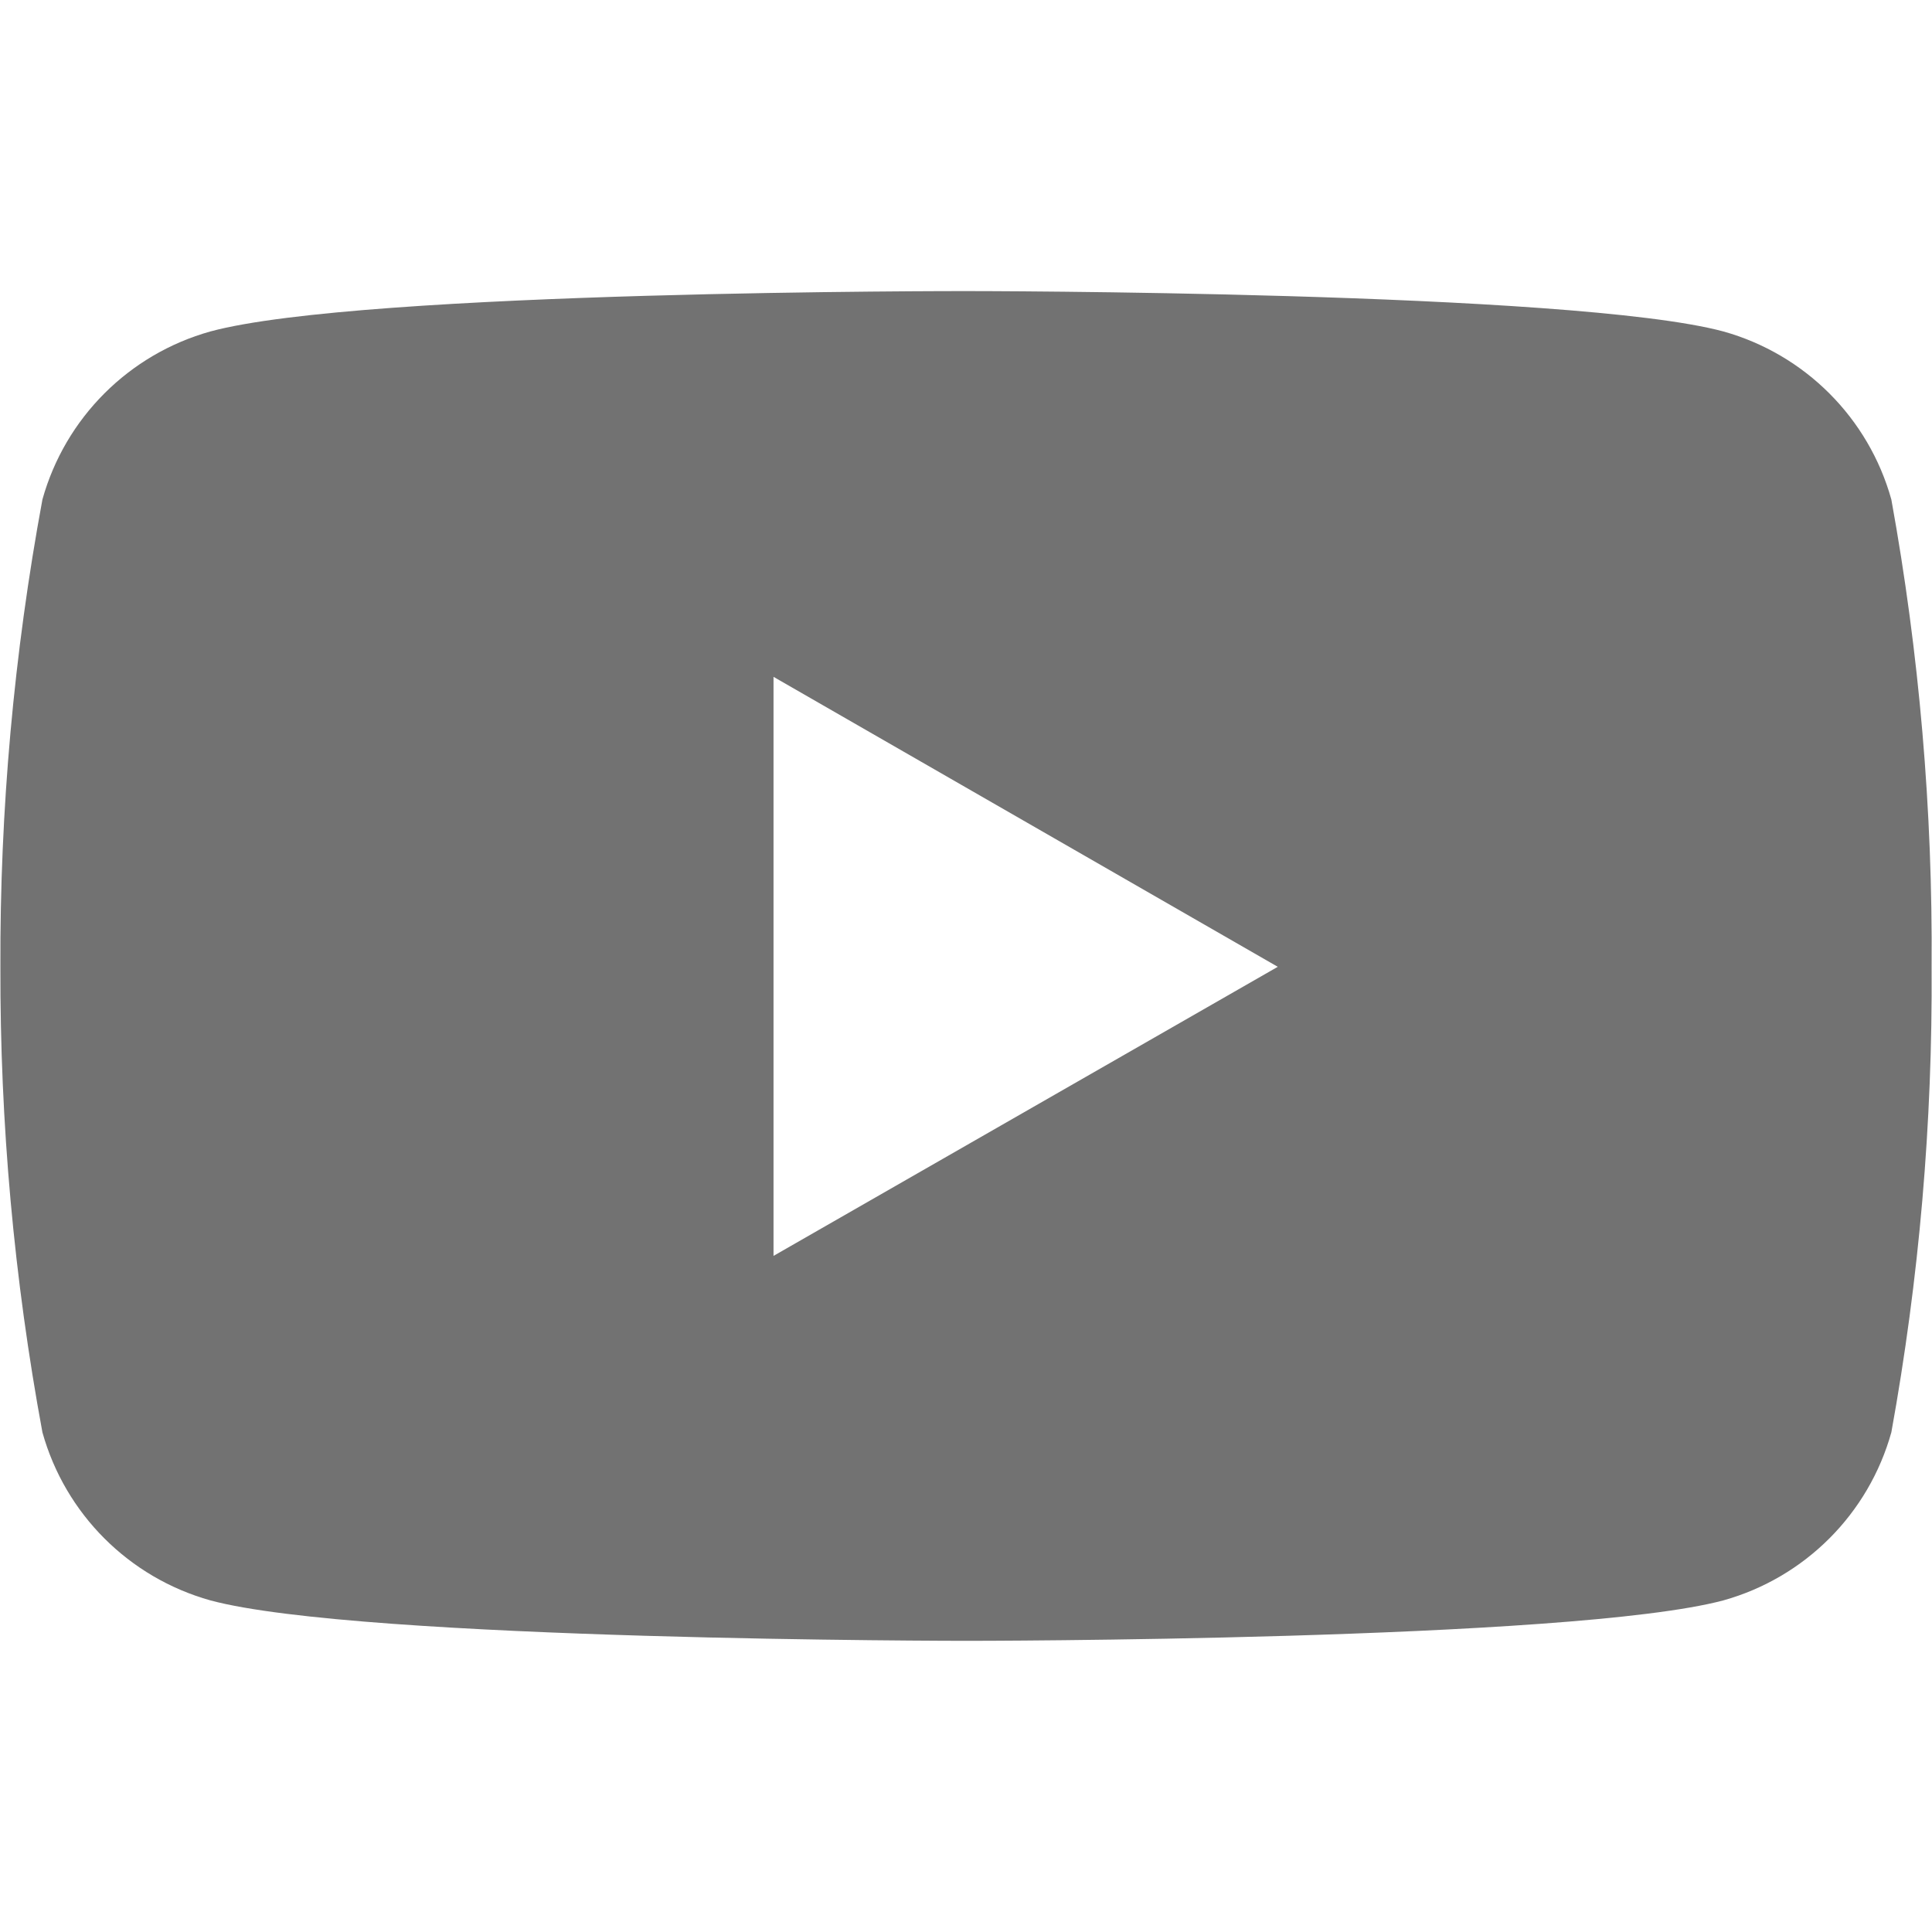
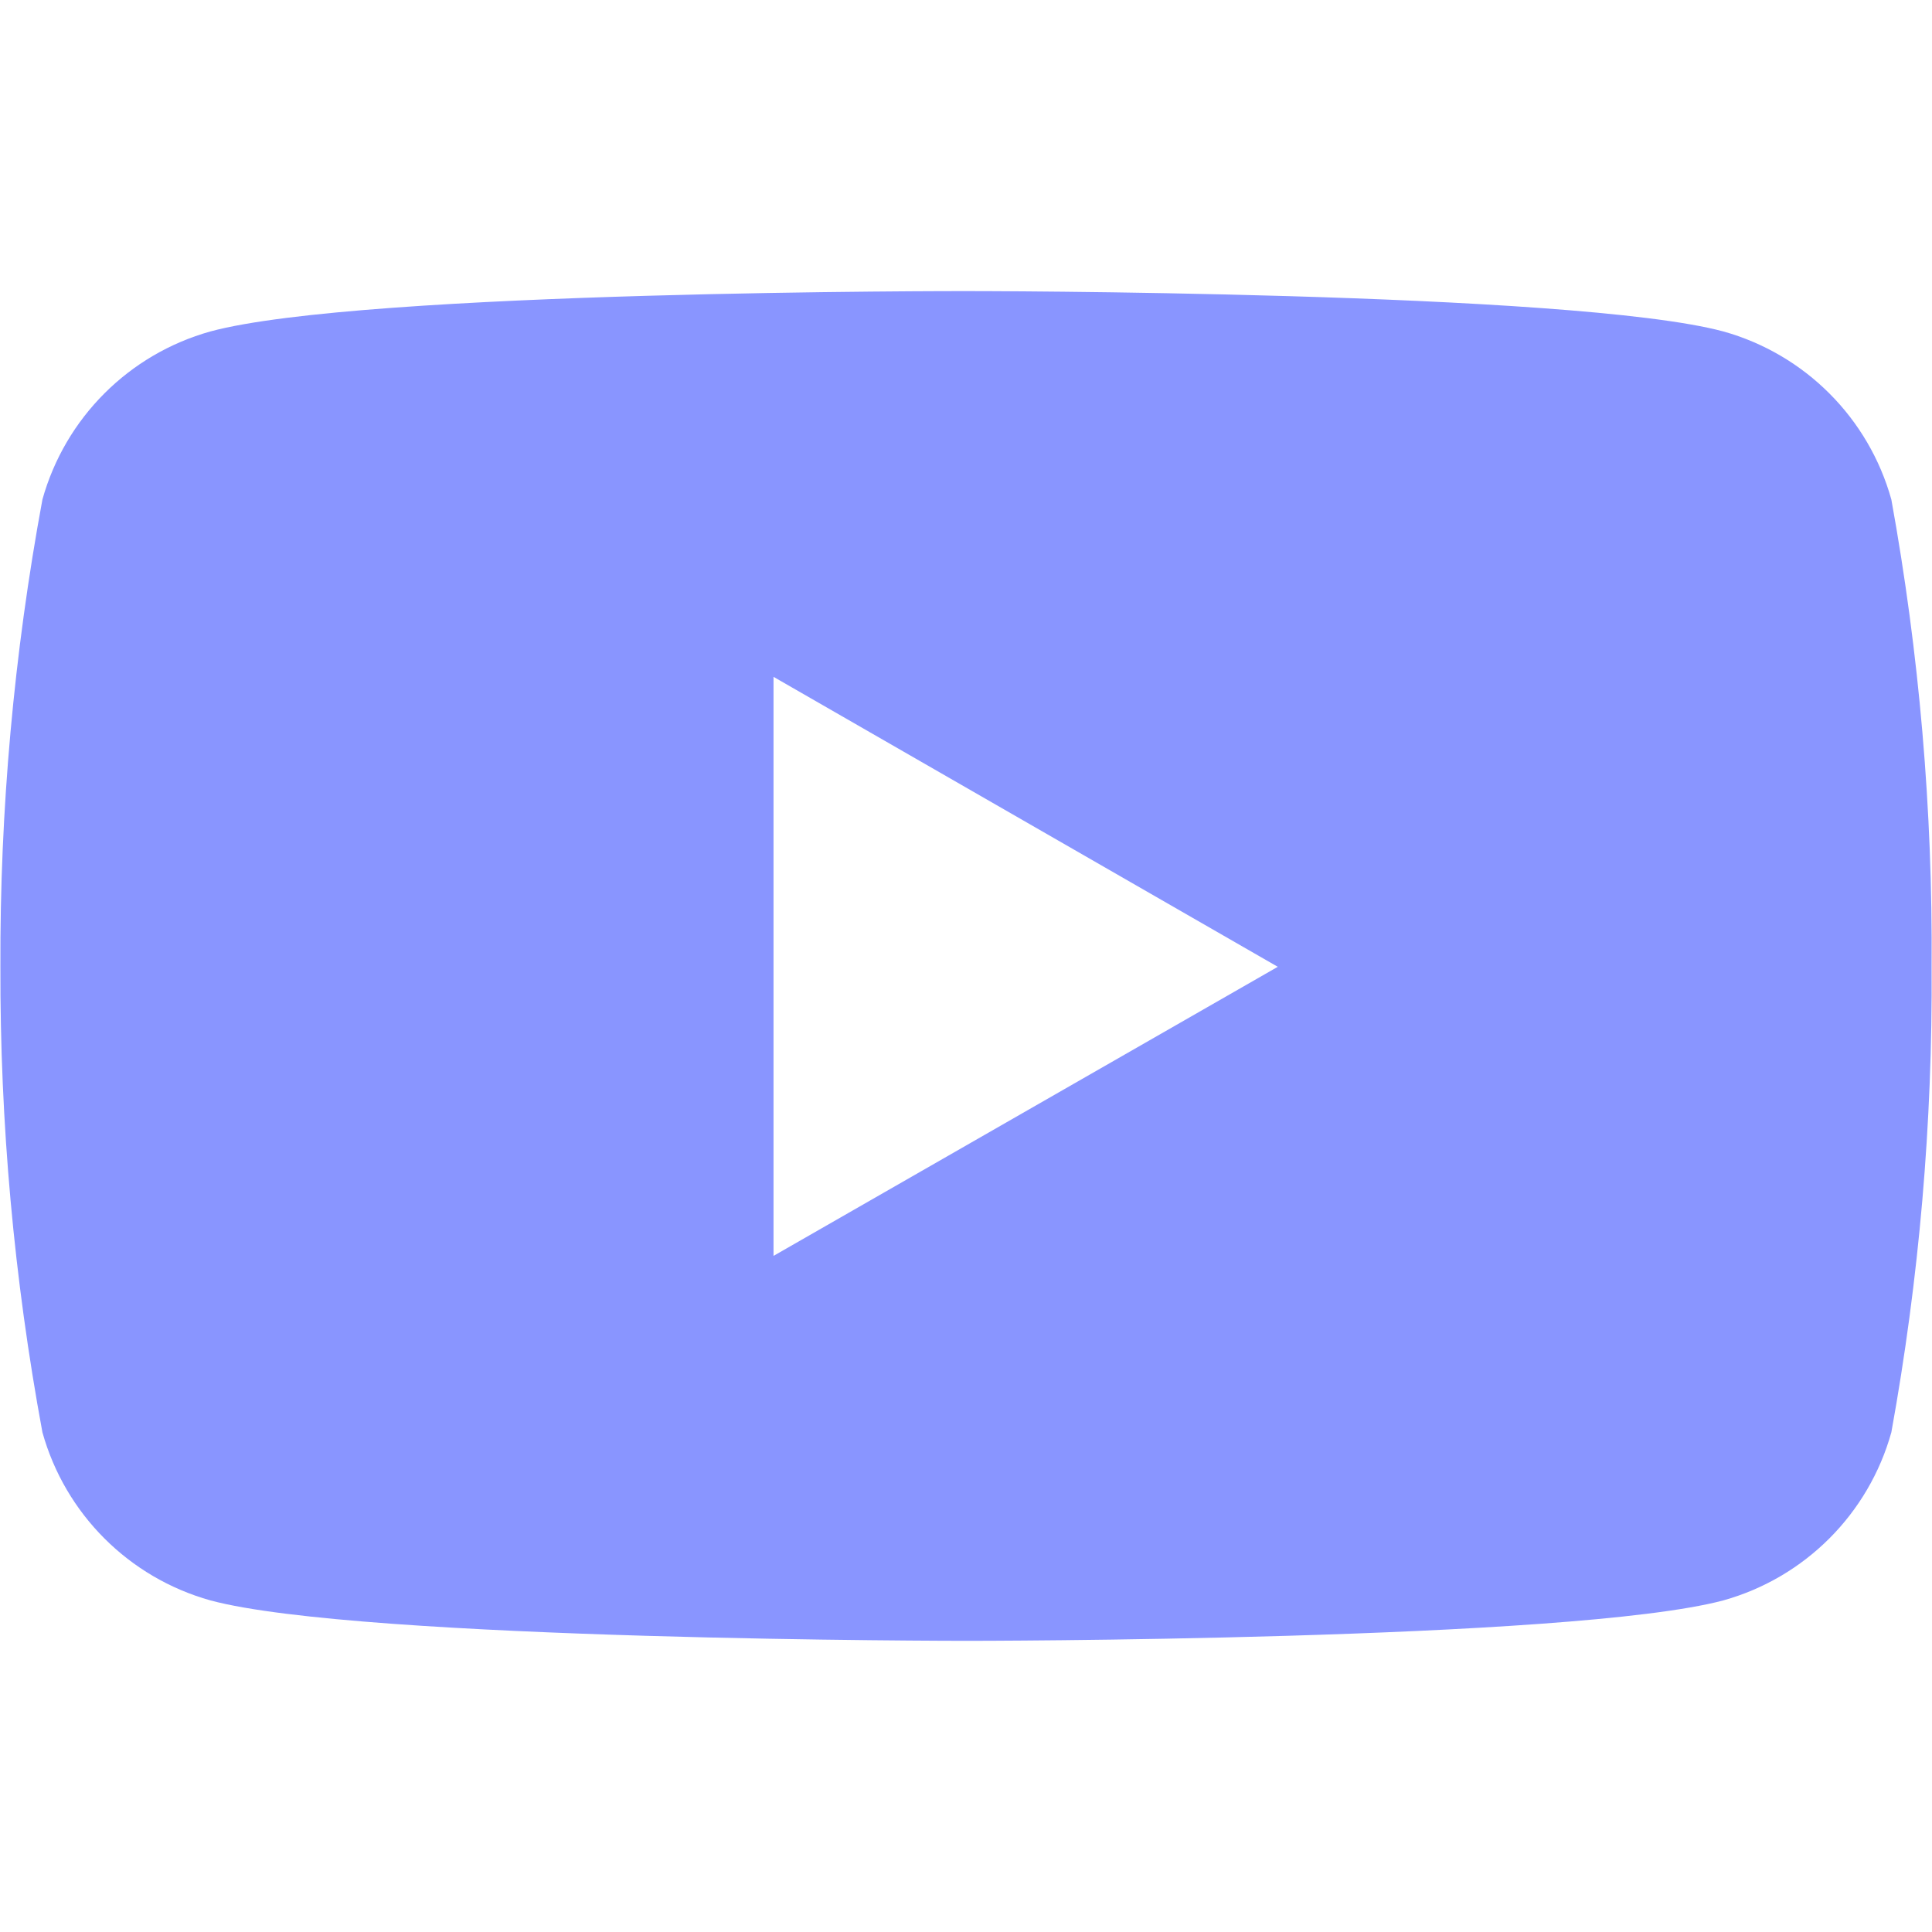
<svg xmlns="http://www.w3.org/2000/svg" viewBox="0 0 24 24" preserveAspectRatio="xMidYMid meet">
-   <path fill="#727272" d="M23.495 6.205a3.007 3.007 0 0 0-2.088-2.088c-1.87-.501-9.396-.501-9.396-.501s-7.507-.01-9.396.501A3.007 3.007 0 0 0 .527 6.205a31.247 31.247 0 0 0-.522 5.805 31.247 31.247 0 0 0 .522 5.783 3.007 3.007 0 0 0 2.088 2.088c1.868.502 9.396.502 9.396.502s7.506 0 9.396-.502a3.007 3.007 0 0 0 2.088-2.088 31.247 31.247 0 0 0 .5-5.783 31.247 31.247 0 0 0-.5-5.805zM9.609 15.601V8.408l6.264 3.602z" />
+   <path fill="#8995ff" d="M23.495 6.205a3.007 3.007 0 0 0-2.088-2.088c-1.87-.501-9.396-.501-9.396-.501s-7.507-.01-9.396.501A3.007 3.007 0 0 0 .527 6.205a31.247 31.247 0 0 0-.522 5.805 31.247 31.247 0 0 0 .522 5.783 3.007 3.007 0 0 0 2.088 2.088c1.868.502 9.396.502 9.396.502s7.506 0 9.396-.502a3.007 3.007 0 0 0 2.088-2.088 31.247 31.247 0 0 0 .5-5.783 31.247 31.247 0 0 0-.5-5.805zM9.609 15.601V8.408l6.264 3.602z" />
</svg>
